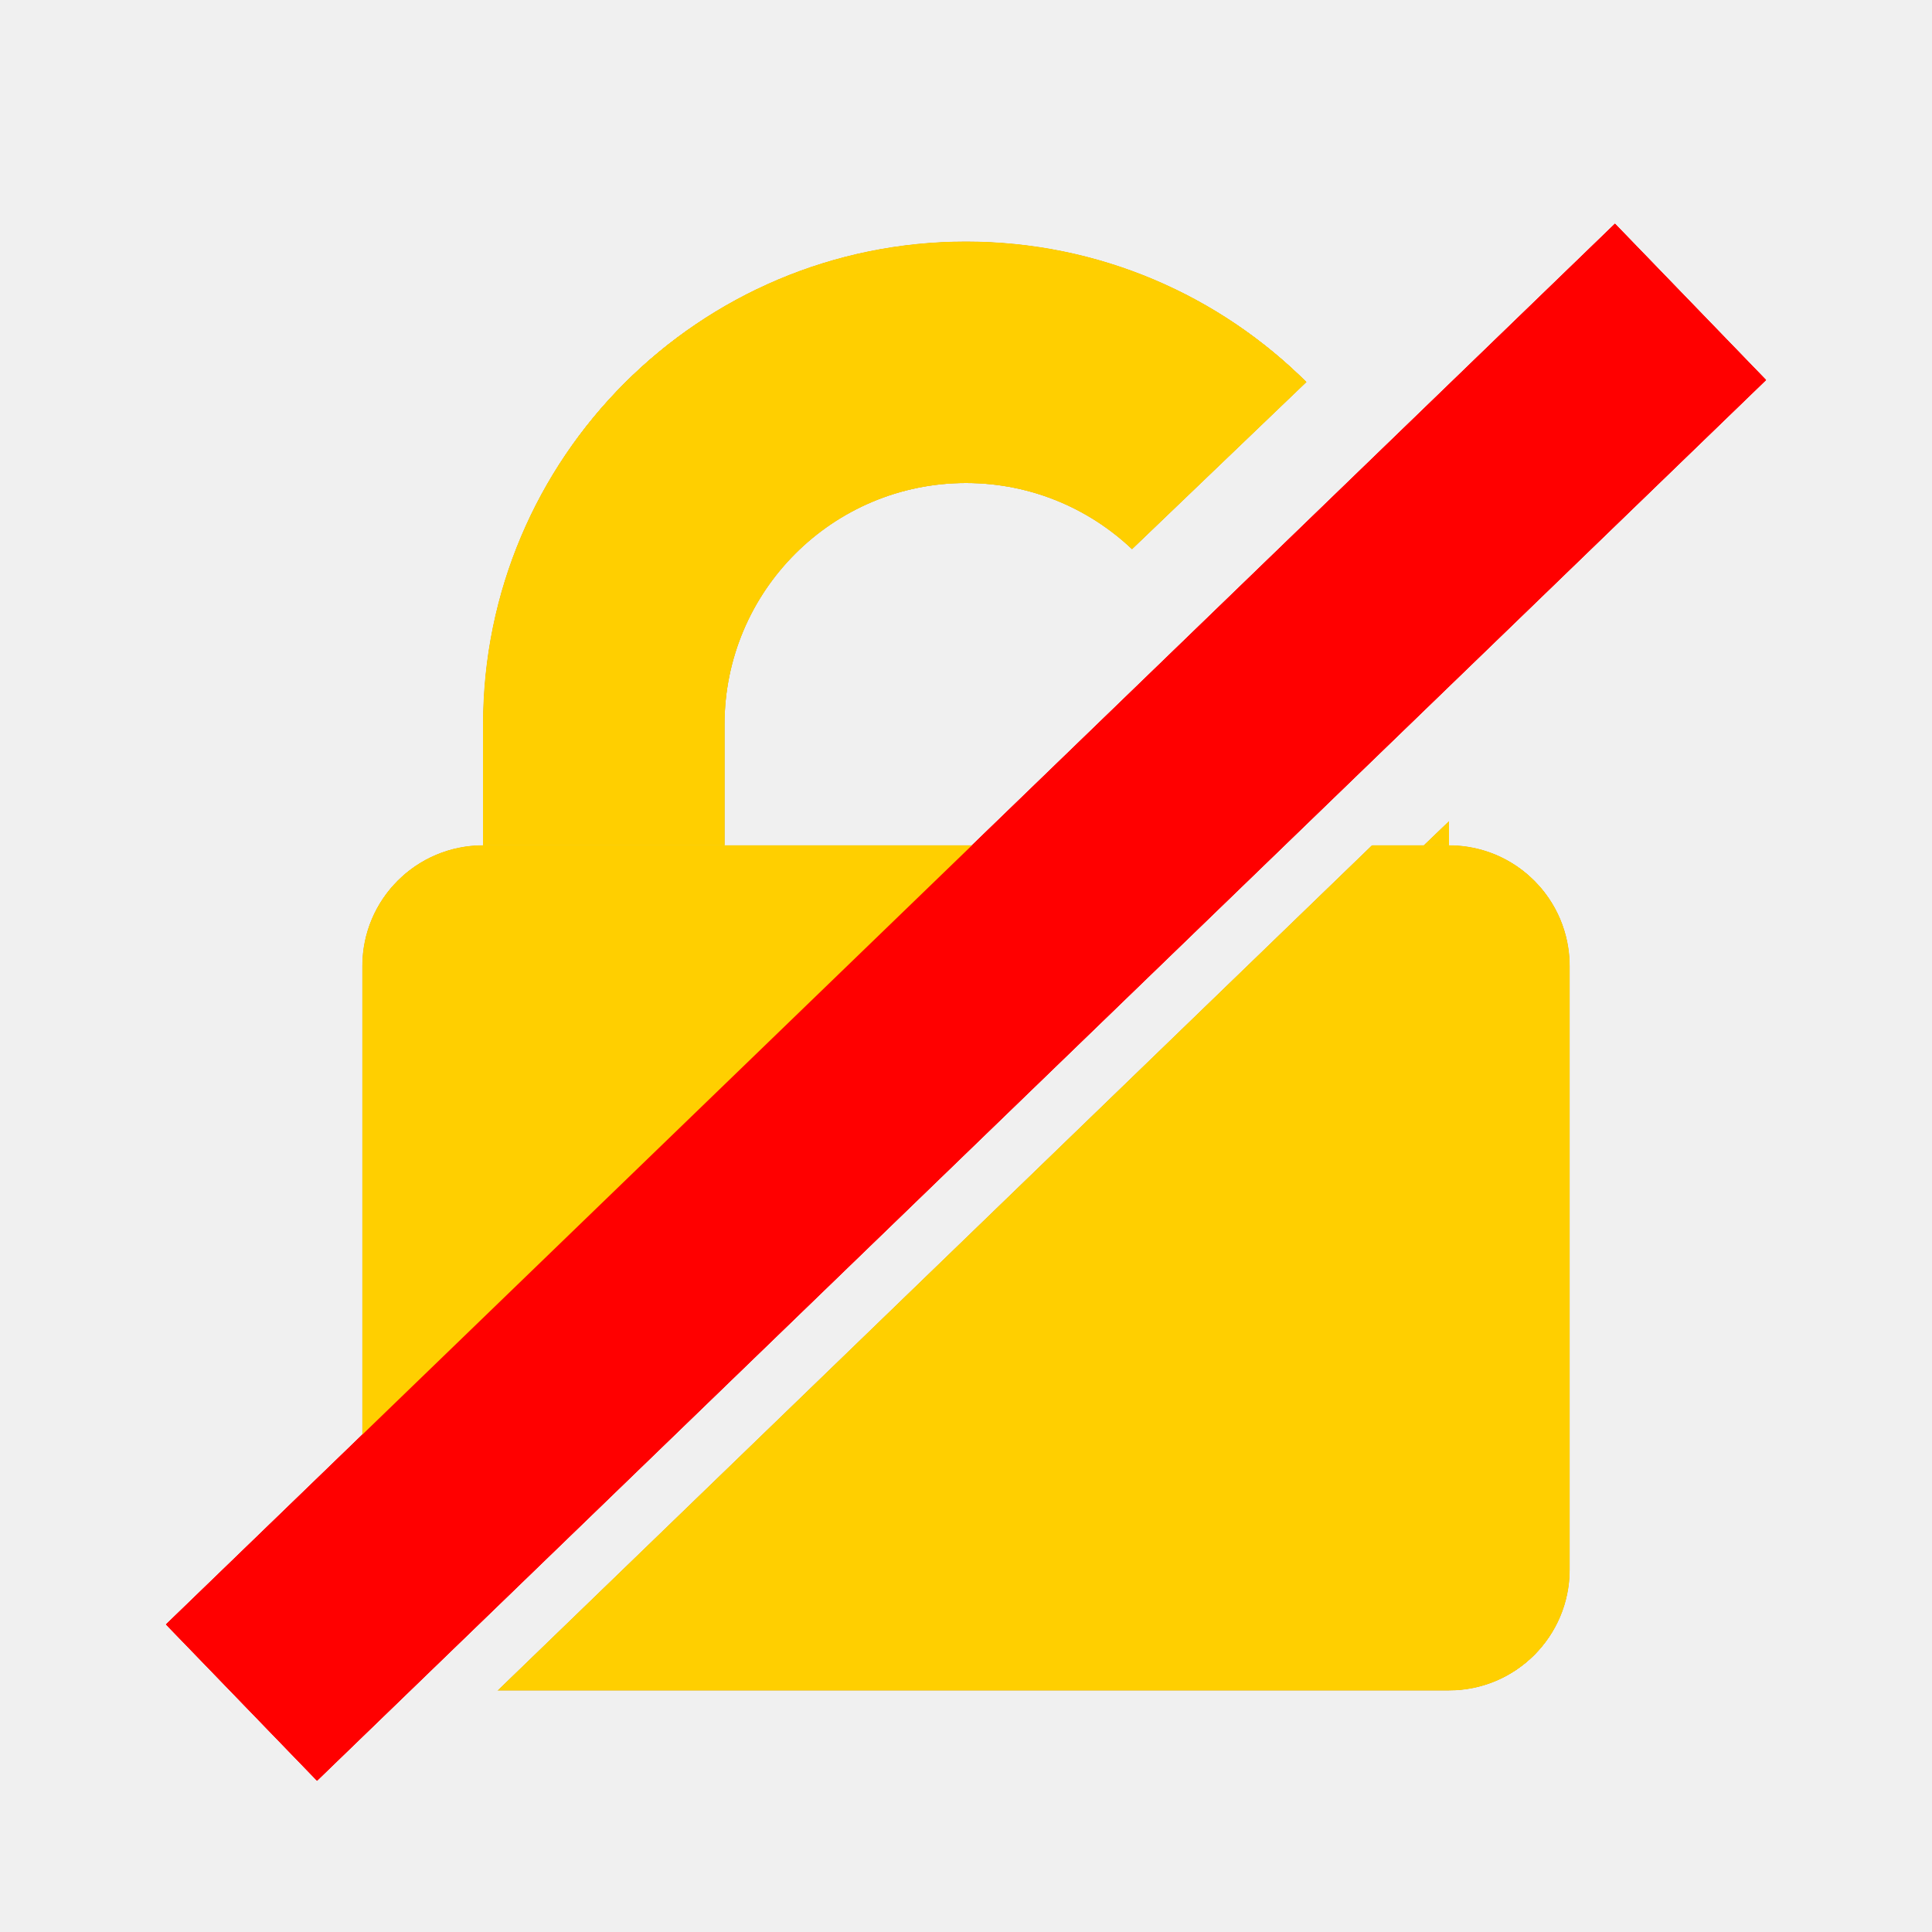
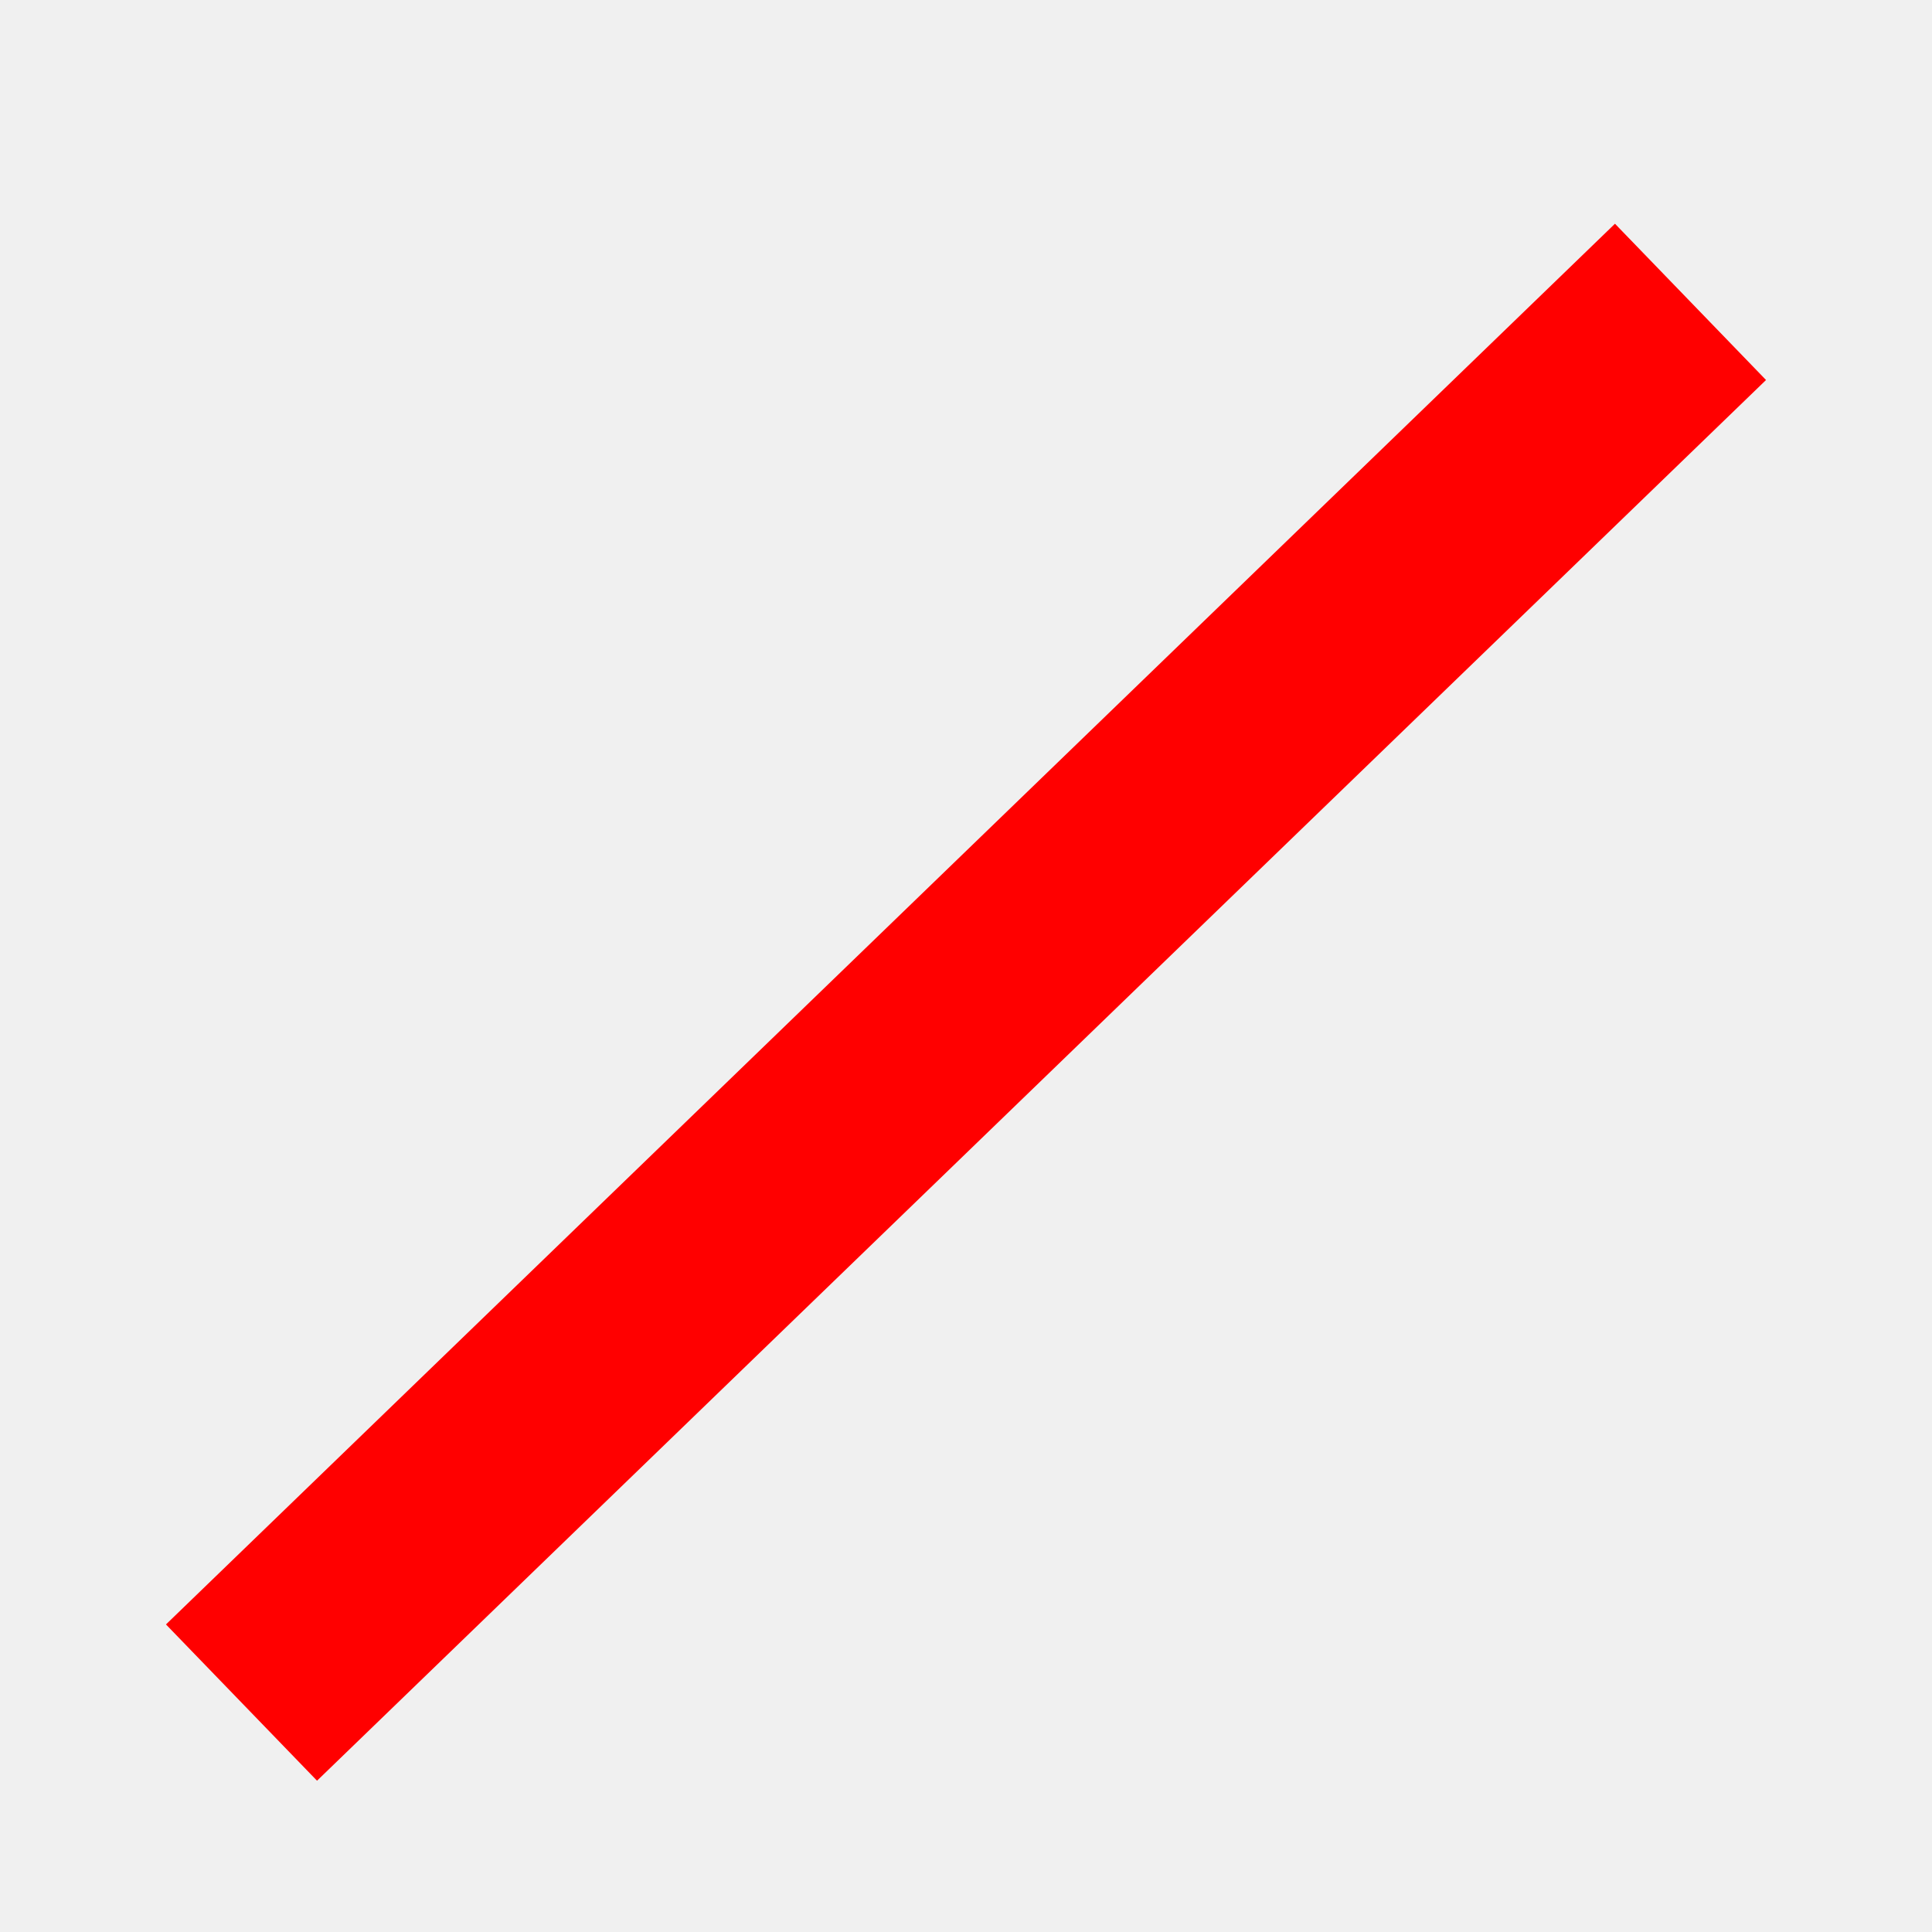
<svg xmlns="http://www.w3.org/2000/svg" xmlns:xlink="http://www.w3.org/1999/xlink" width="16" height="16" viewBox="0 0 16 16">
-   <style>
- .fieldtext {
-   fill: #A09090;
- }
- 
- .highlighttext {
-   fill: #FFCF00;
- }
- 
- .black {
-   fill: #FFCF00;
- }
- 
- .white {
-   fill: #FFCF00;
- }
- </style>
-   <style>
-     svg &gt; g:not(:target) {
-       display: none;
-     }
-   </style>
  <defs>
    <rect id="shape-lock-clasp-outer" x="4" y="2" width="8" height="10" rx="4" ry="4" />
    <rect id="shape-lock-clasp-inner" x="6" y="4" width="4" height="6" rx="2" ry="2" />
    <rect id="shape-lock-base" x="3" y="7" width="10" height="7" rx="1" ry="1" />
    <mask id="mask-clasp-cutout">
      <use xlink:href="#shape-lock-clasp-outer" fill="#fff" />
      <use xlink:href="#shape-lock-clasp-inner" fill="#000" />
      <line x1="2" y1="13" x2="14" y2="1.5" stroke="#000" stroke-width="2" />
      <line x1="2" y1="15" x2="14" y2="3.5" stroke="#000" stroke-width="2" />
      <rect x="3" y="7" width="10" height="7" rx="1" ry="1" fill="#000" />
    </mask>
    <mask id="mask-base-cutout">
      <use xlink:href="#shape-lock-base" fill="#fff" />
      <line x1="2" y1="14.8" x2="14" y2="3.2" stroke="#000" stroke-width="1.8" />
    </mask>
    <g id="lock">
      <use xlink:href="#shape-lock-clasp-outer" mask="url(#mask-clasp-cutout)" />
      <use xlink:href="#shape-lock-base" mask="url(#mask-base-cutout)" />
    </g>
    <line id="strike-through-red" x1="2" y1="14.1" x2="14" y2="2.5" stroke="#FF0000" stroke-width="1.8" />
  </defs>
-   <g id="icon">
-     <use xlink:href="#lock" class="fieldtext" />
-     <use xlink:href="#strike-through-red" />
-   </g>
-   <g id="icon-black">
-     <use xlink:href="#lock" class="black" />
-     <use xlink:href="#strike-through-red" />
-   </g>
-   <g id="icon-white">
-     <use xlink:href="#lock" class="white" />
-     <use xlink:href="#strike-through-red" />
-   </g>
+   <use fill="context-fill" xlink:href="#lock" />
+   <use xlink:href="#strike-through-red" />
</svg>
